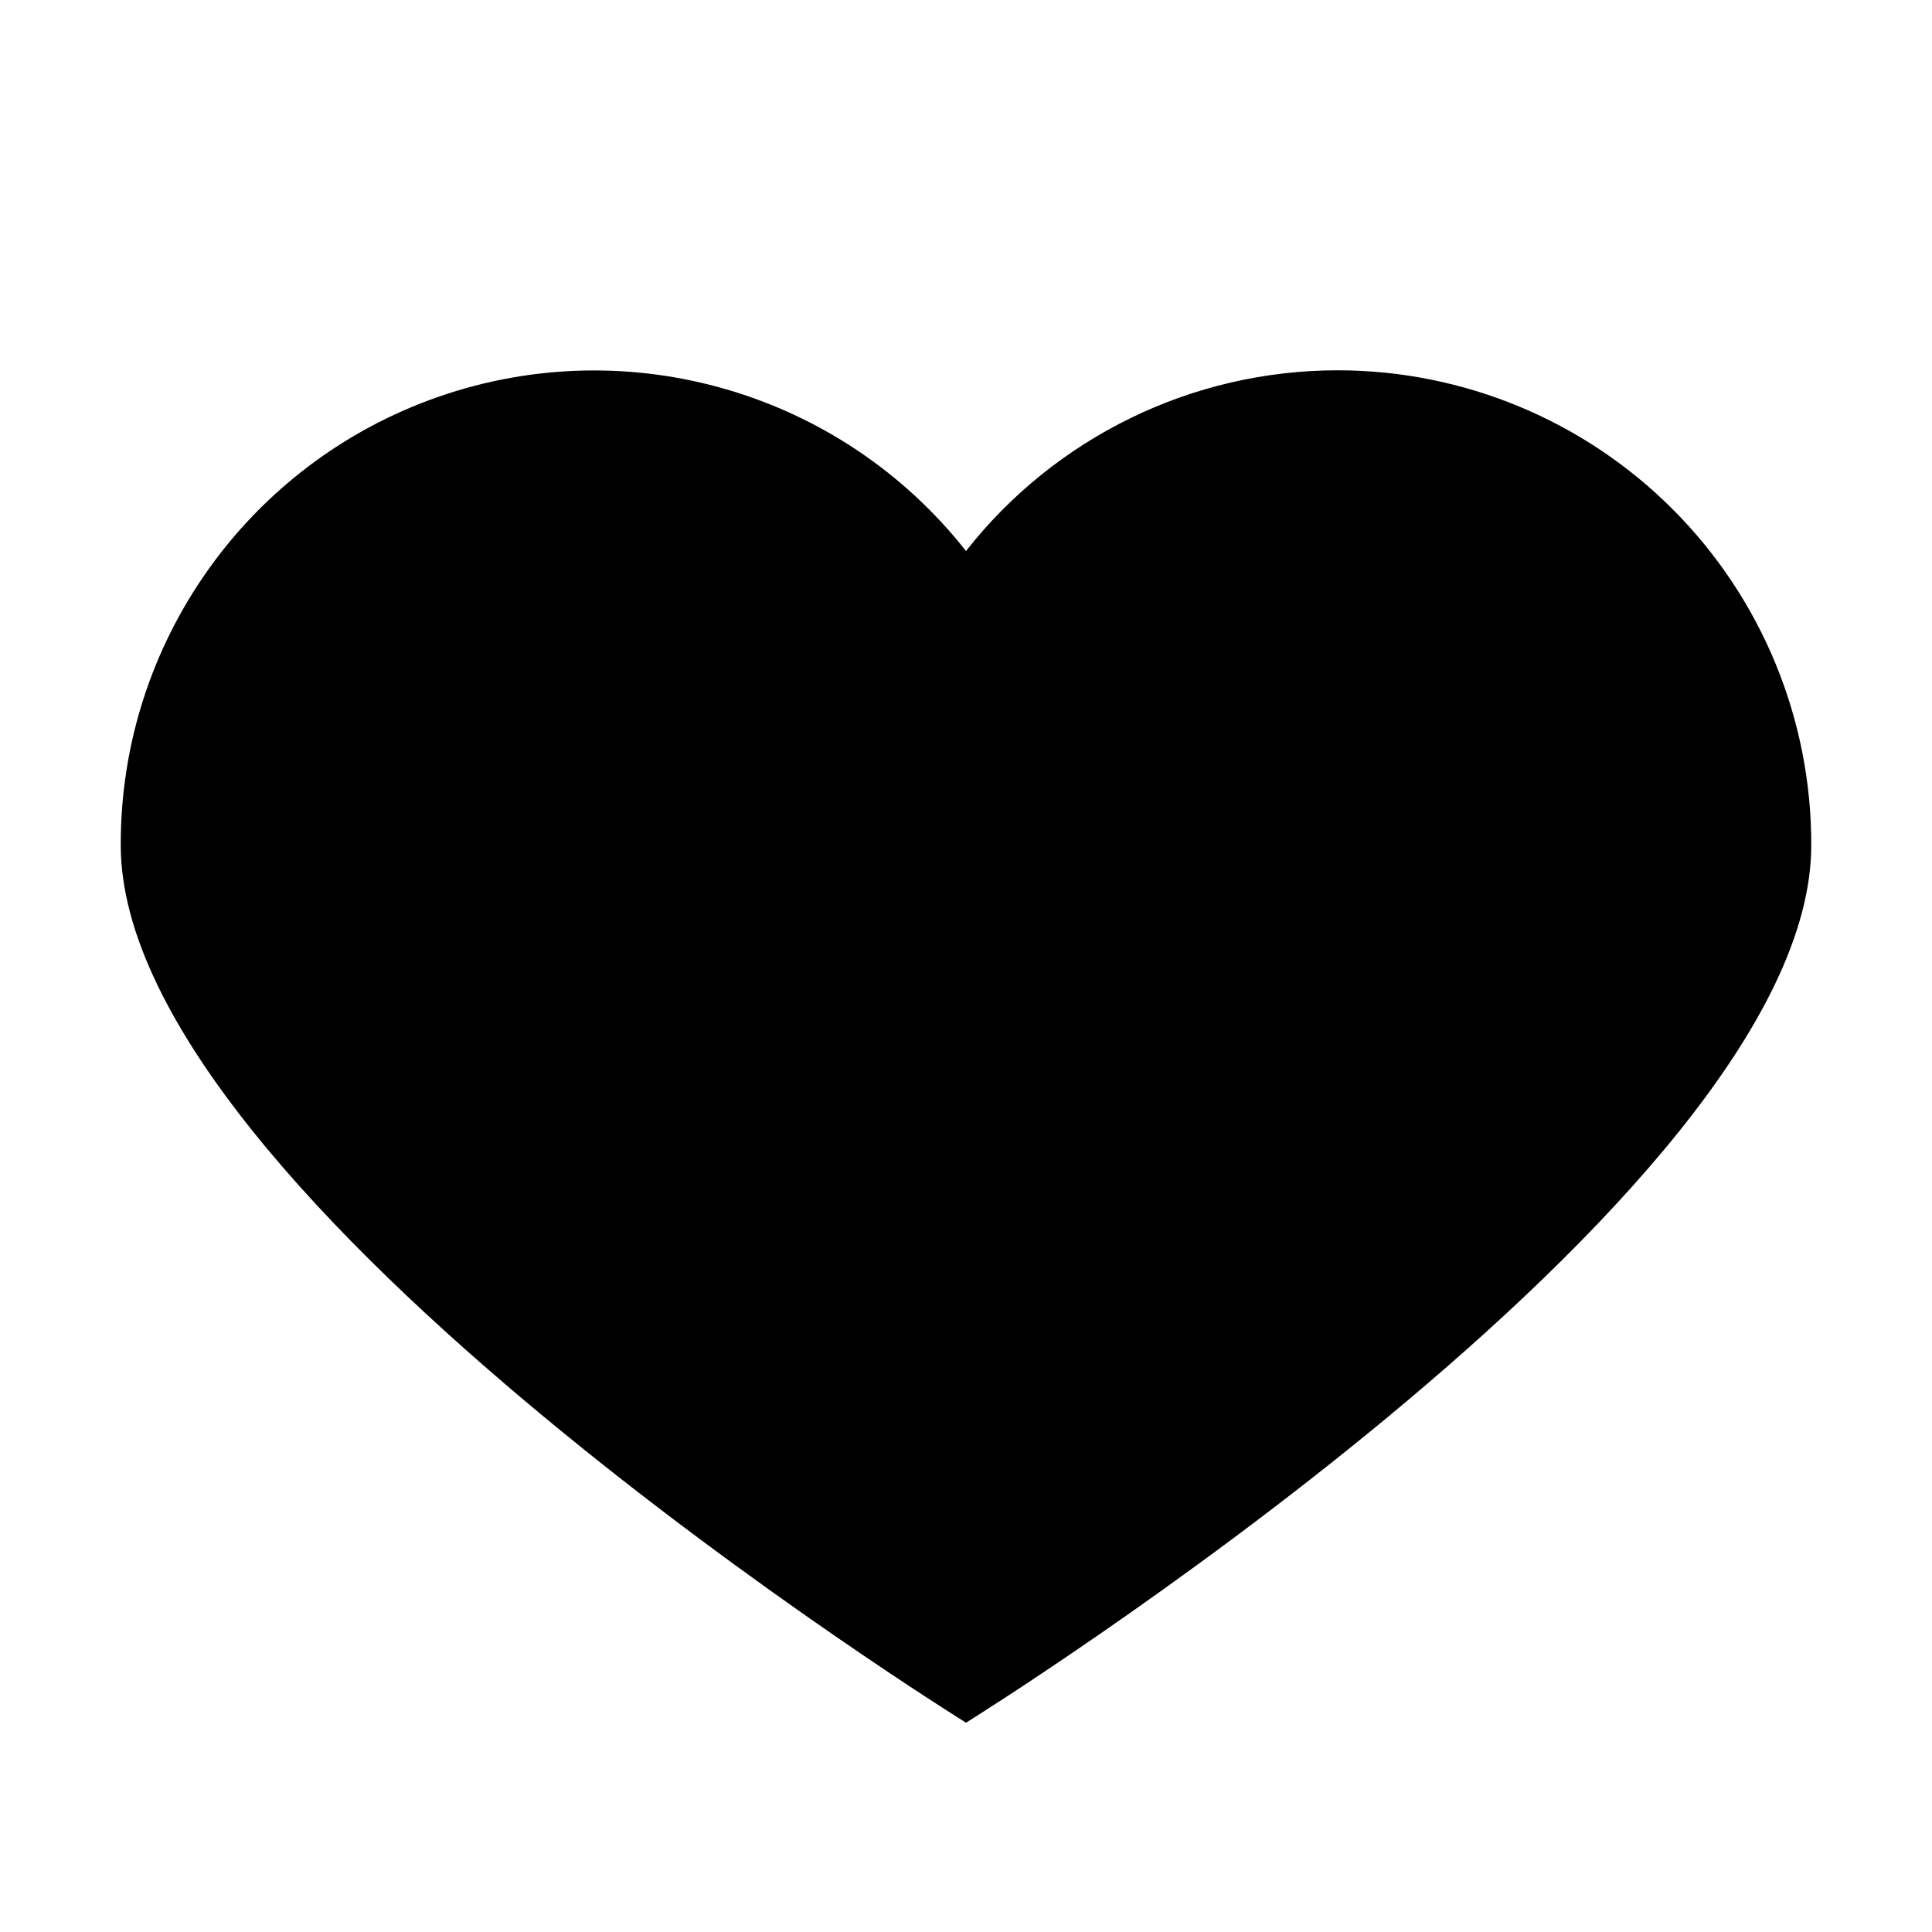
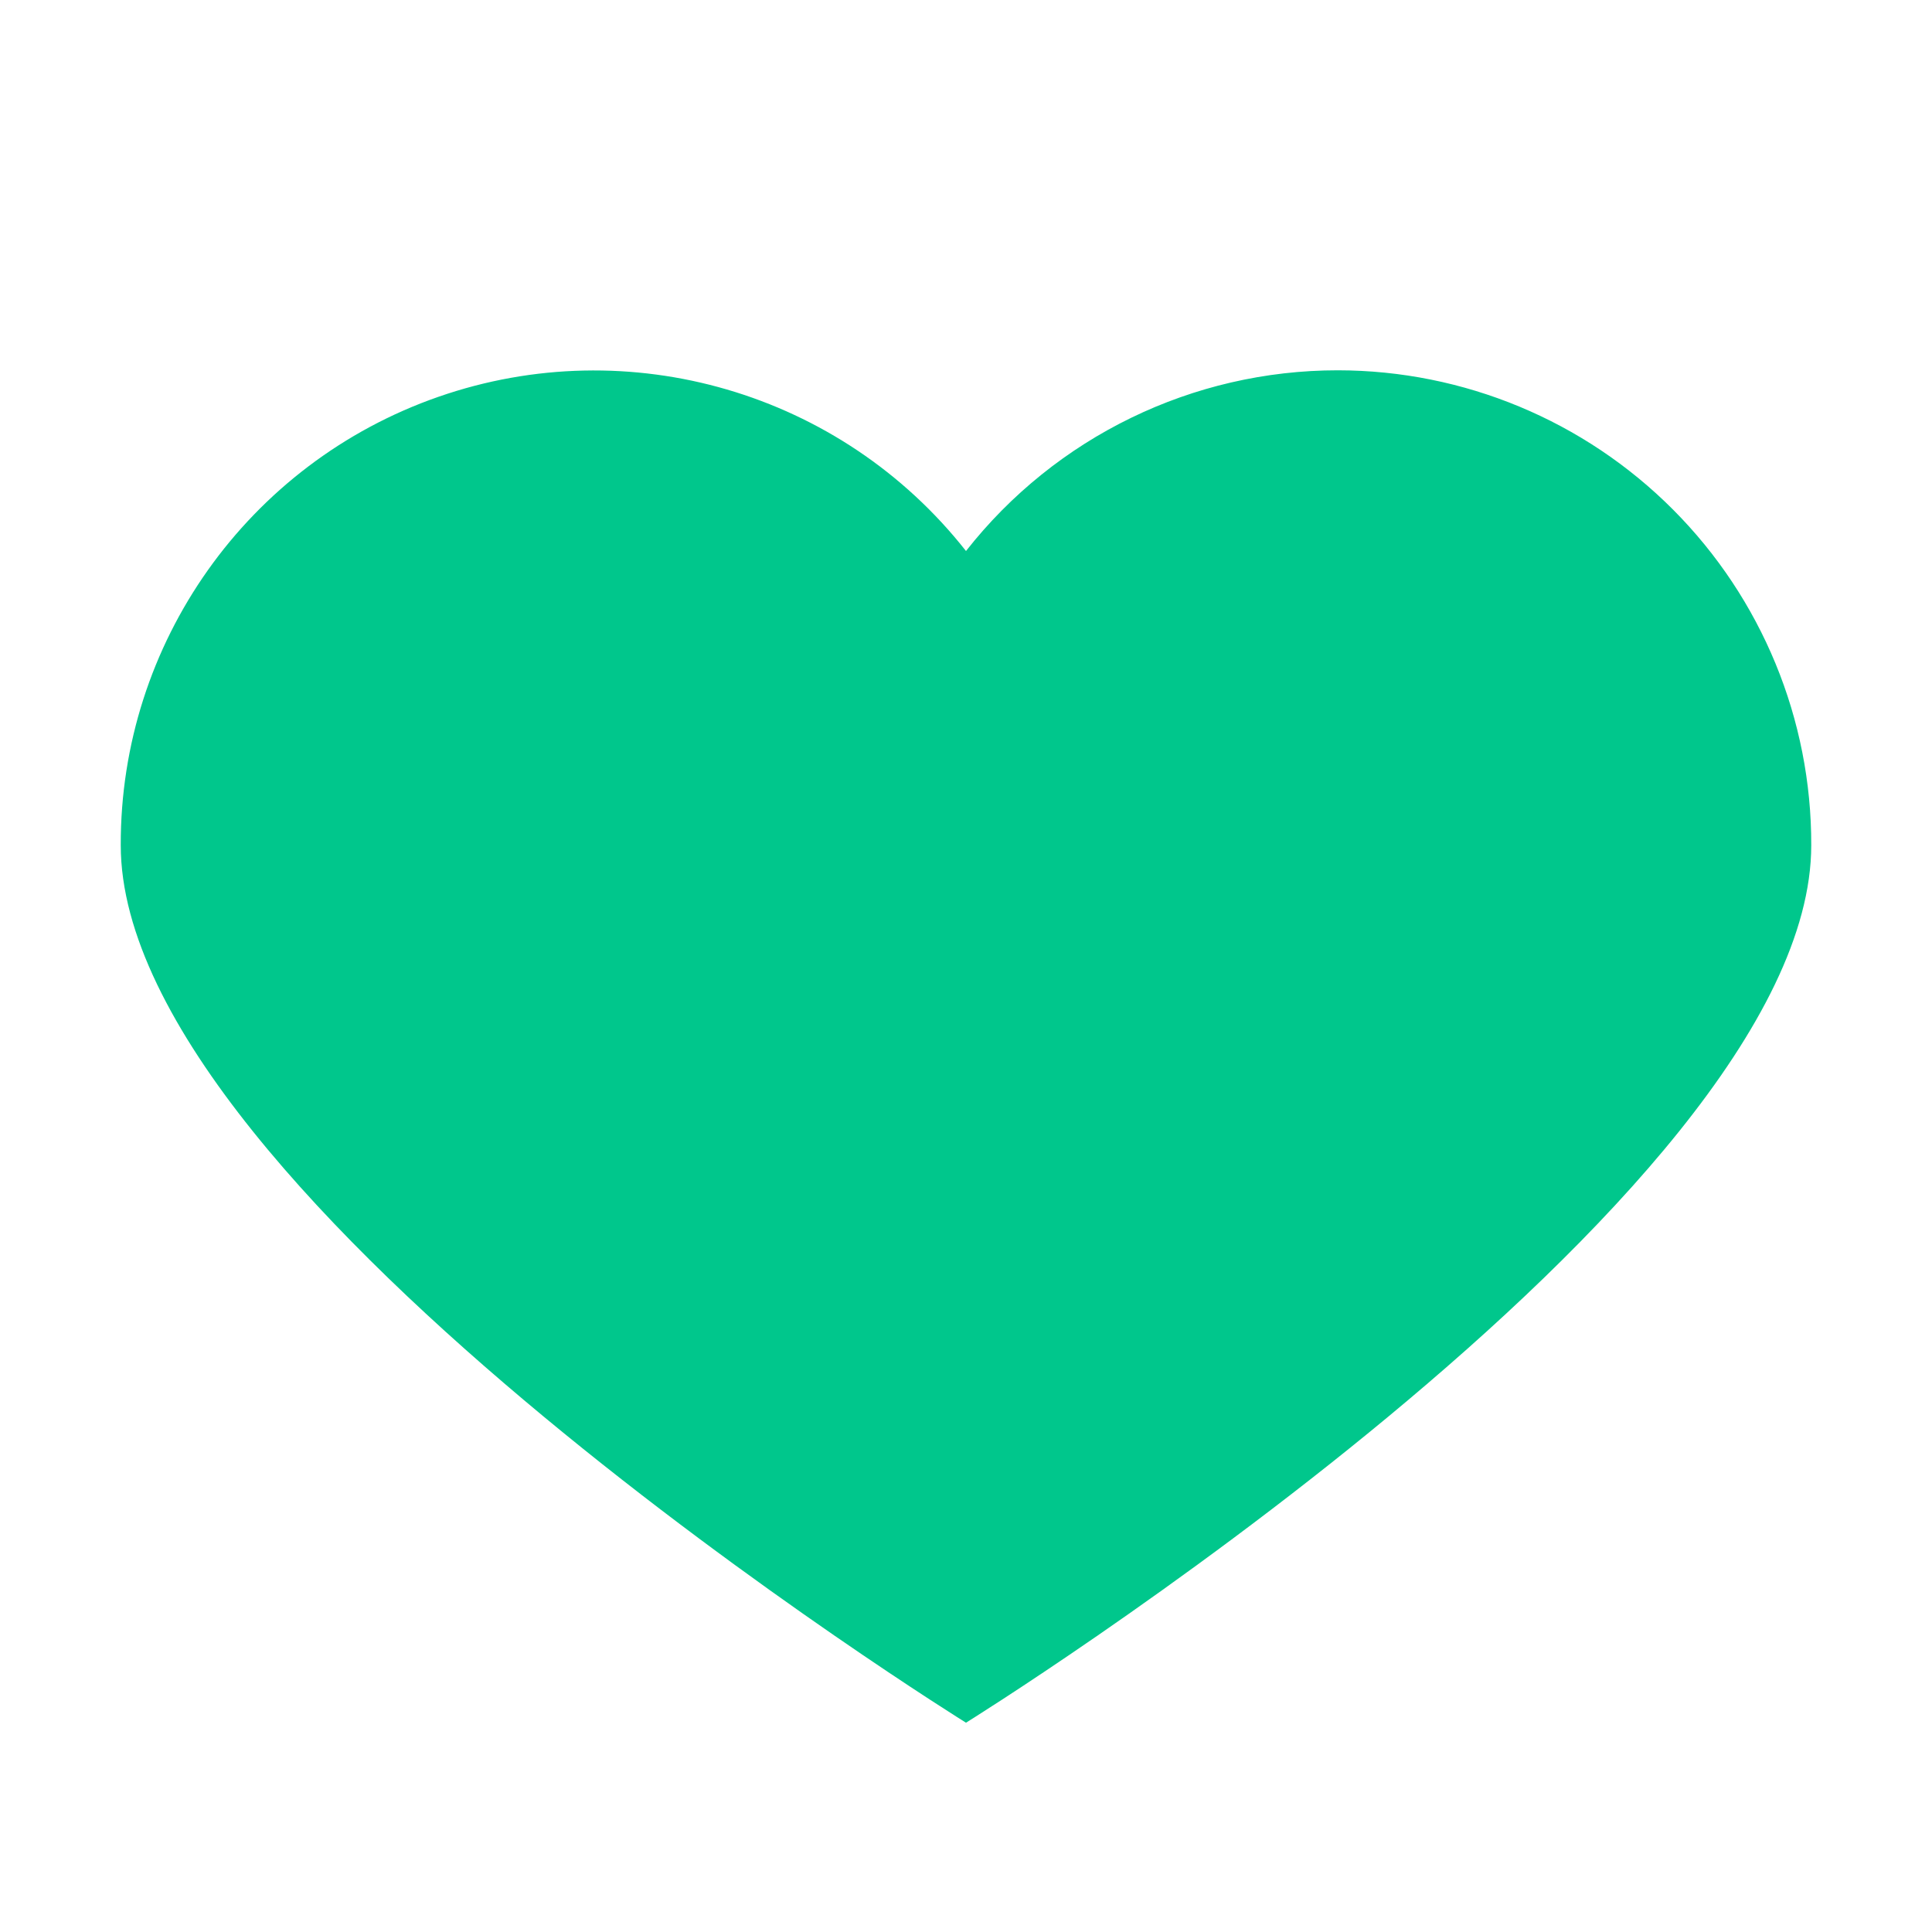
<svg xmlns="http://www.w3.org/2000/svg" class="icon" width="20px" height="20.00px" viewBox="0 0 1024 1024" version="1.1">
-   <path d="M709.12 196.267A250.453 250.453 0 0 0 512 292.053 250.88 250.88 0 0 0 64 448c0 187.093 448 465.067 448 465.067S960 635.093 960 448A251.093 251.093 0 0 0 709.12 196.267z" />
+   <path d="M709.12 196.267A250.453 250.453 0 0 0 512 292.053 250.88 250.88 0 0 0 64 448c0 187.093 448 465.067 448 465.067S960 635.093 960 448A251.093 251.093 0 0 0 709.12 196.267z" fill="#00C78C" />
</svg>
